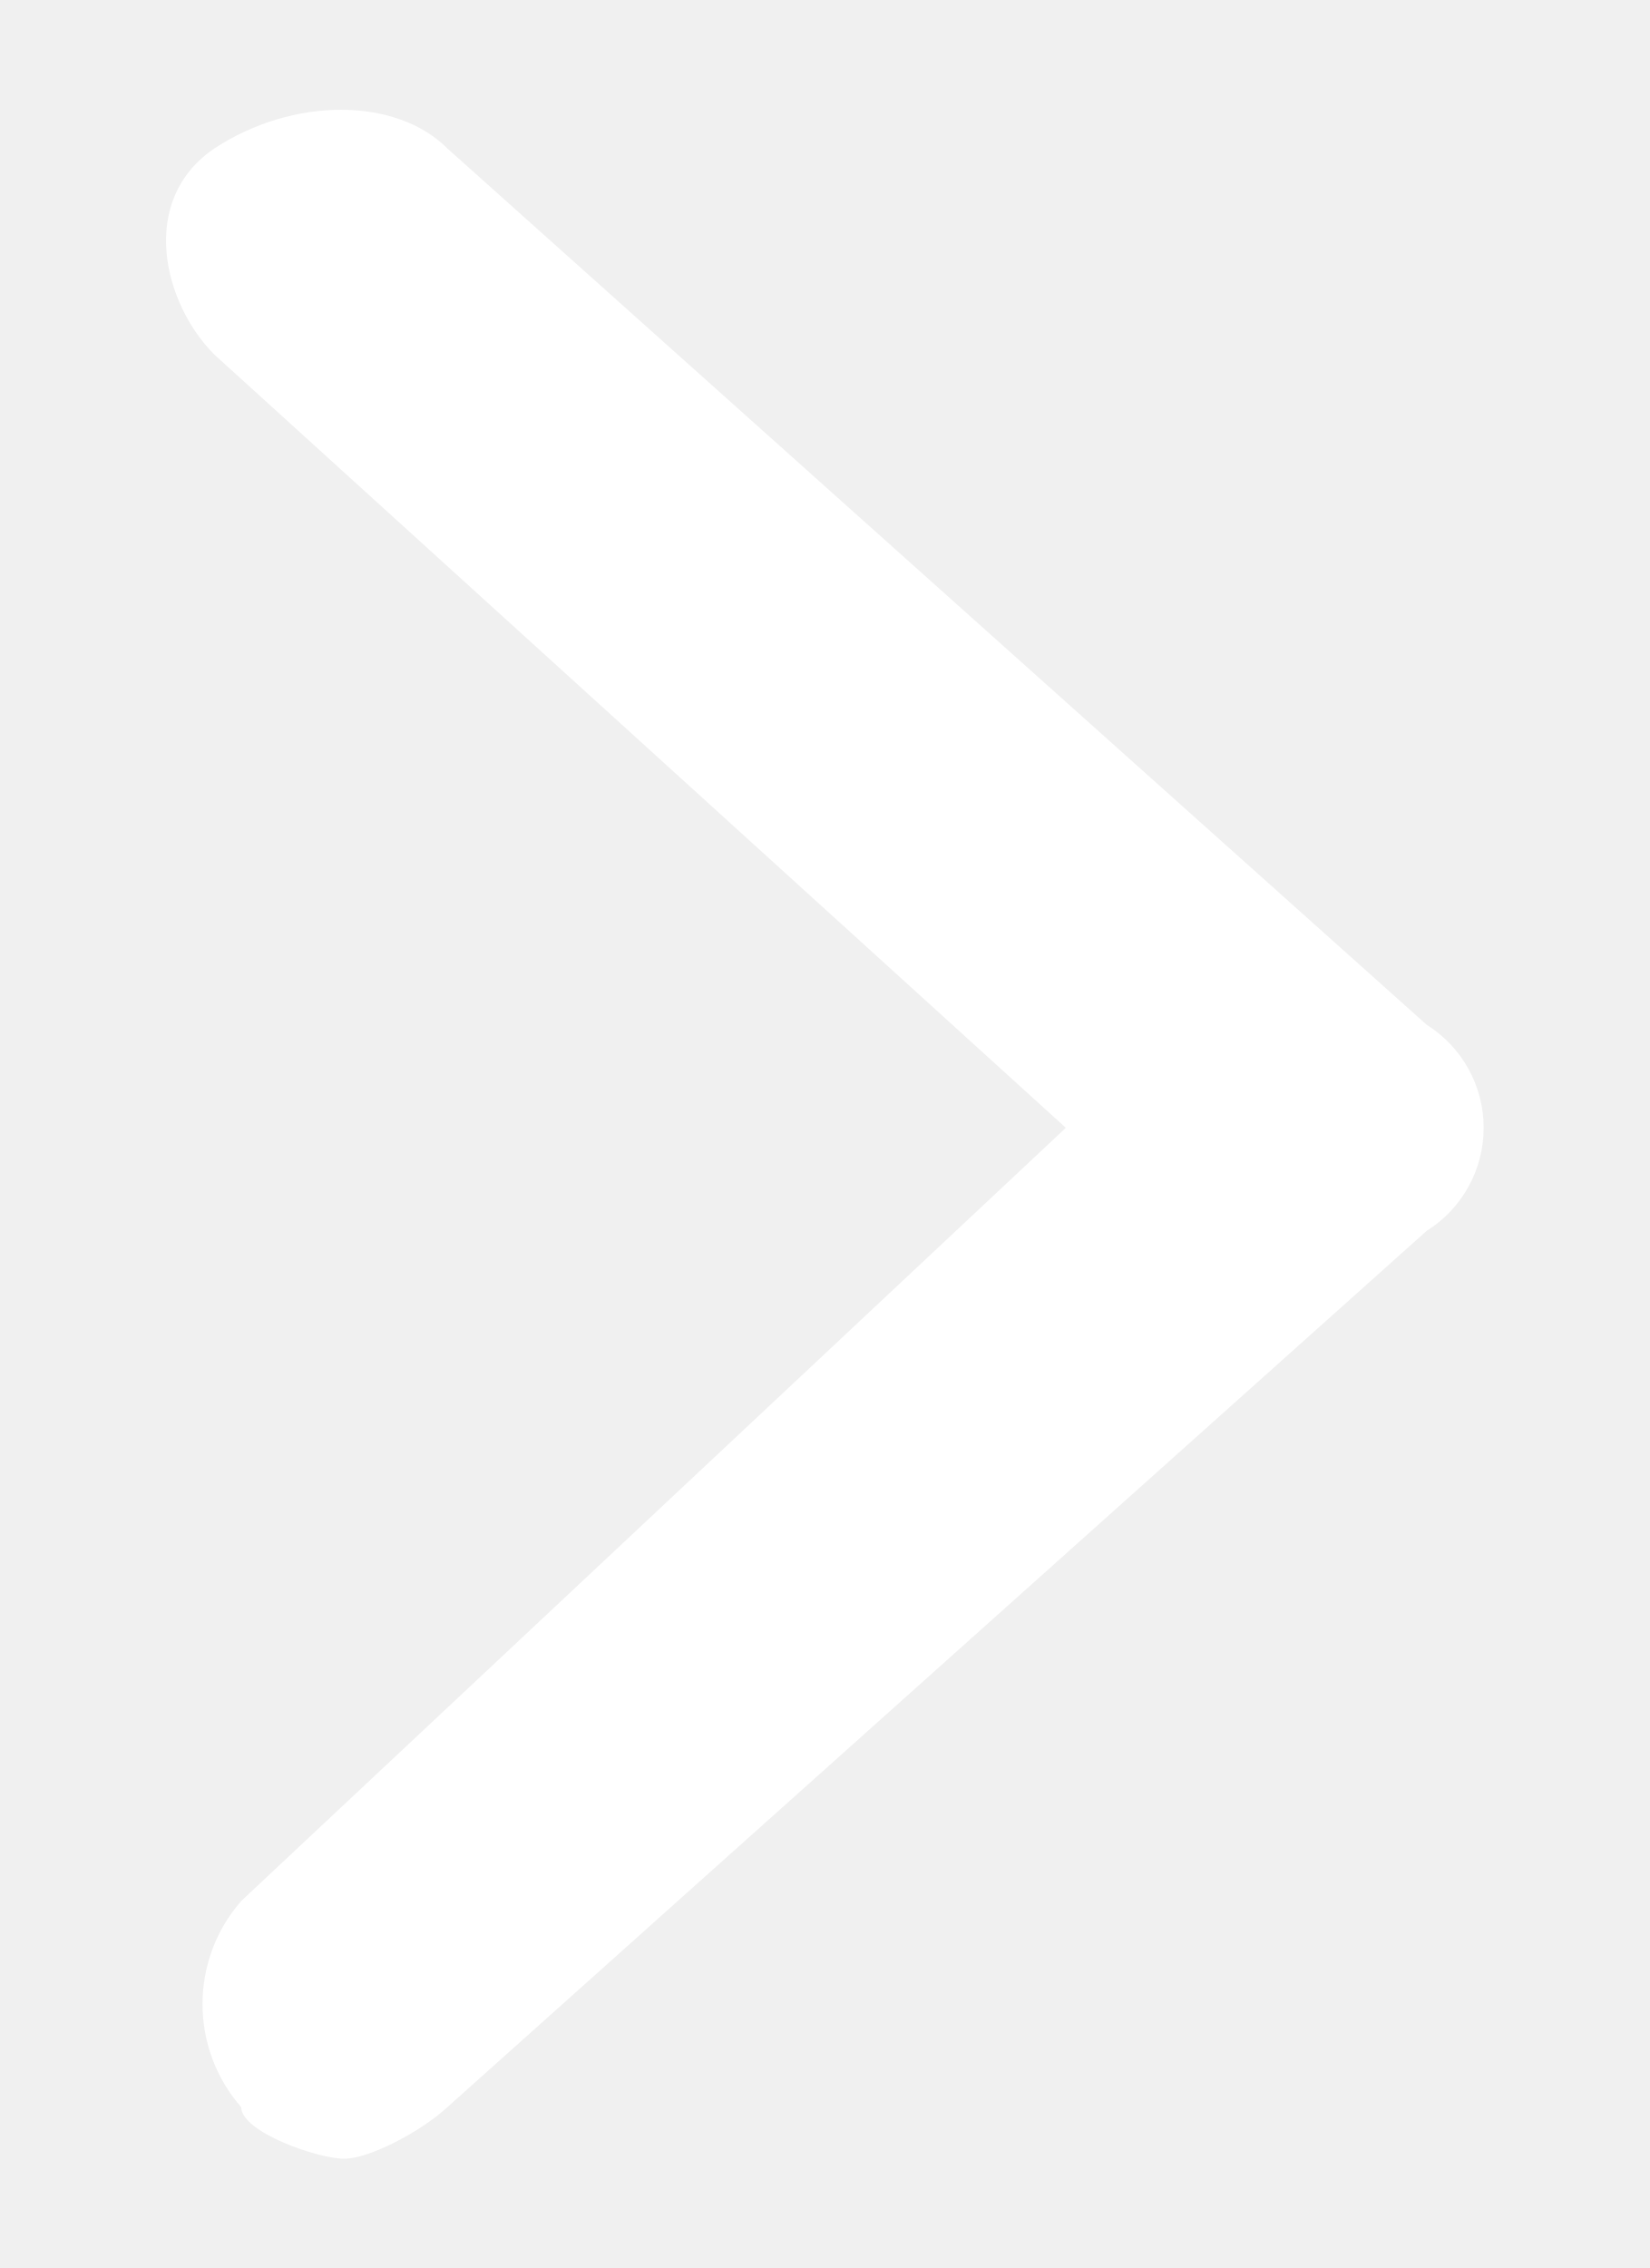
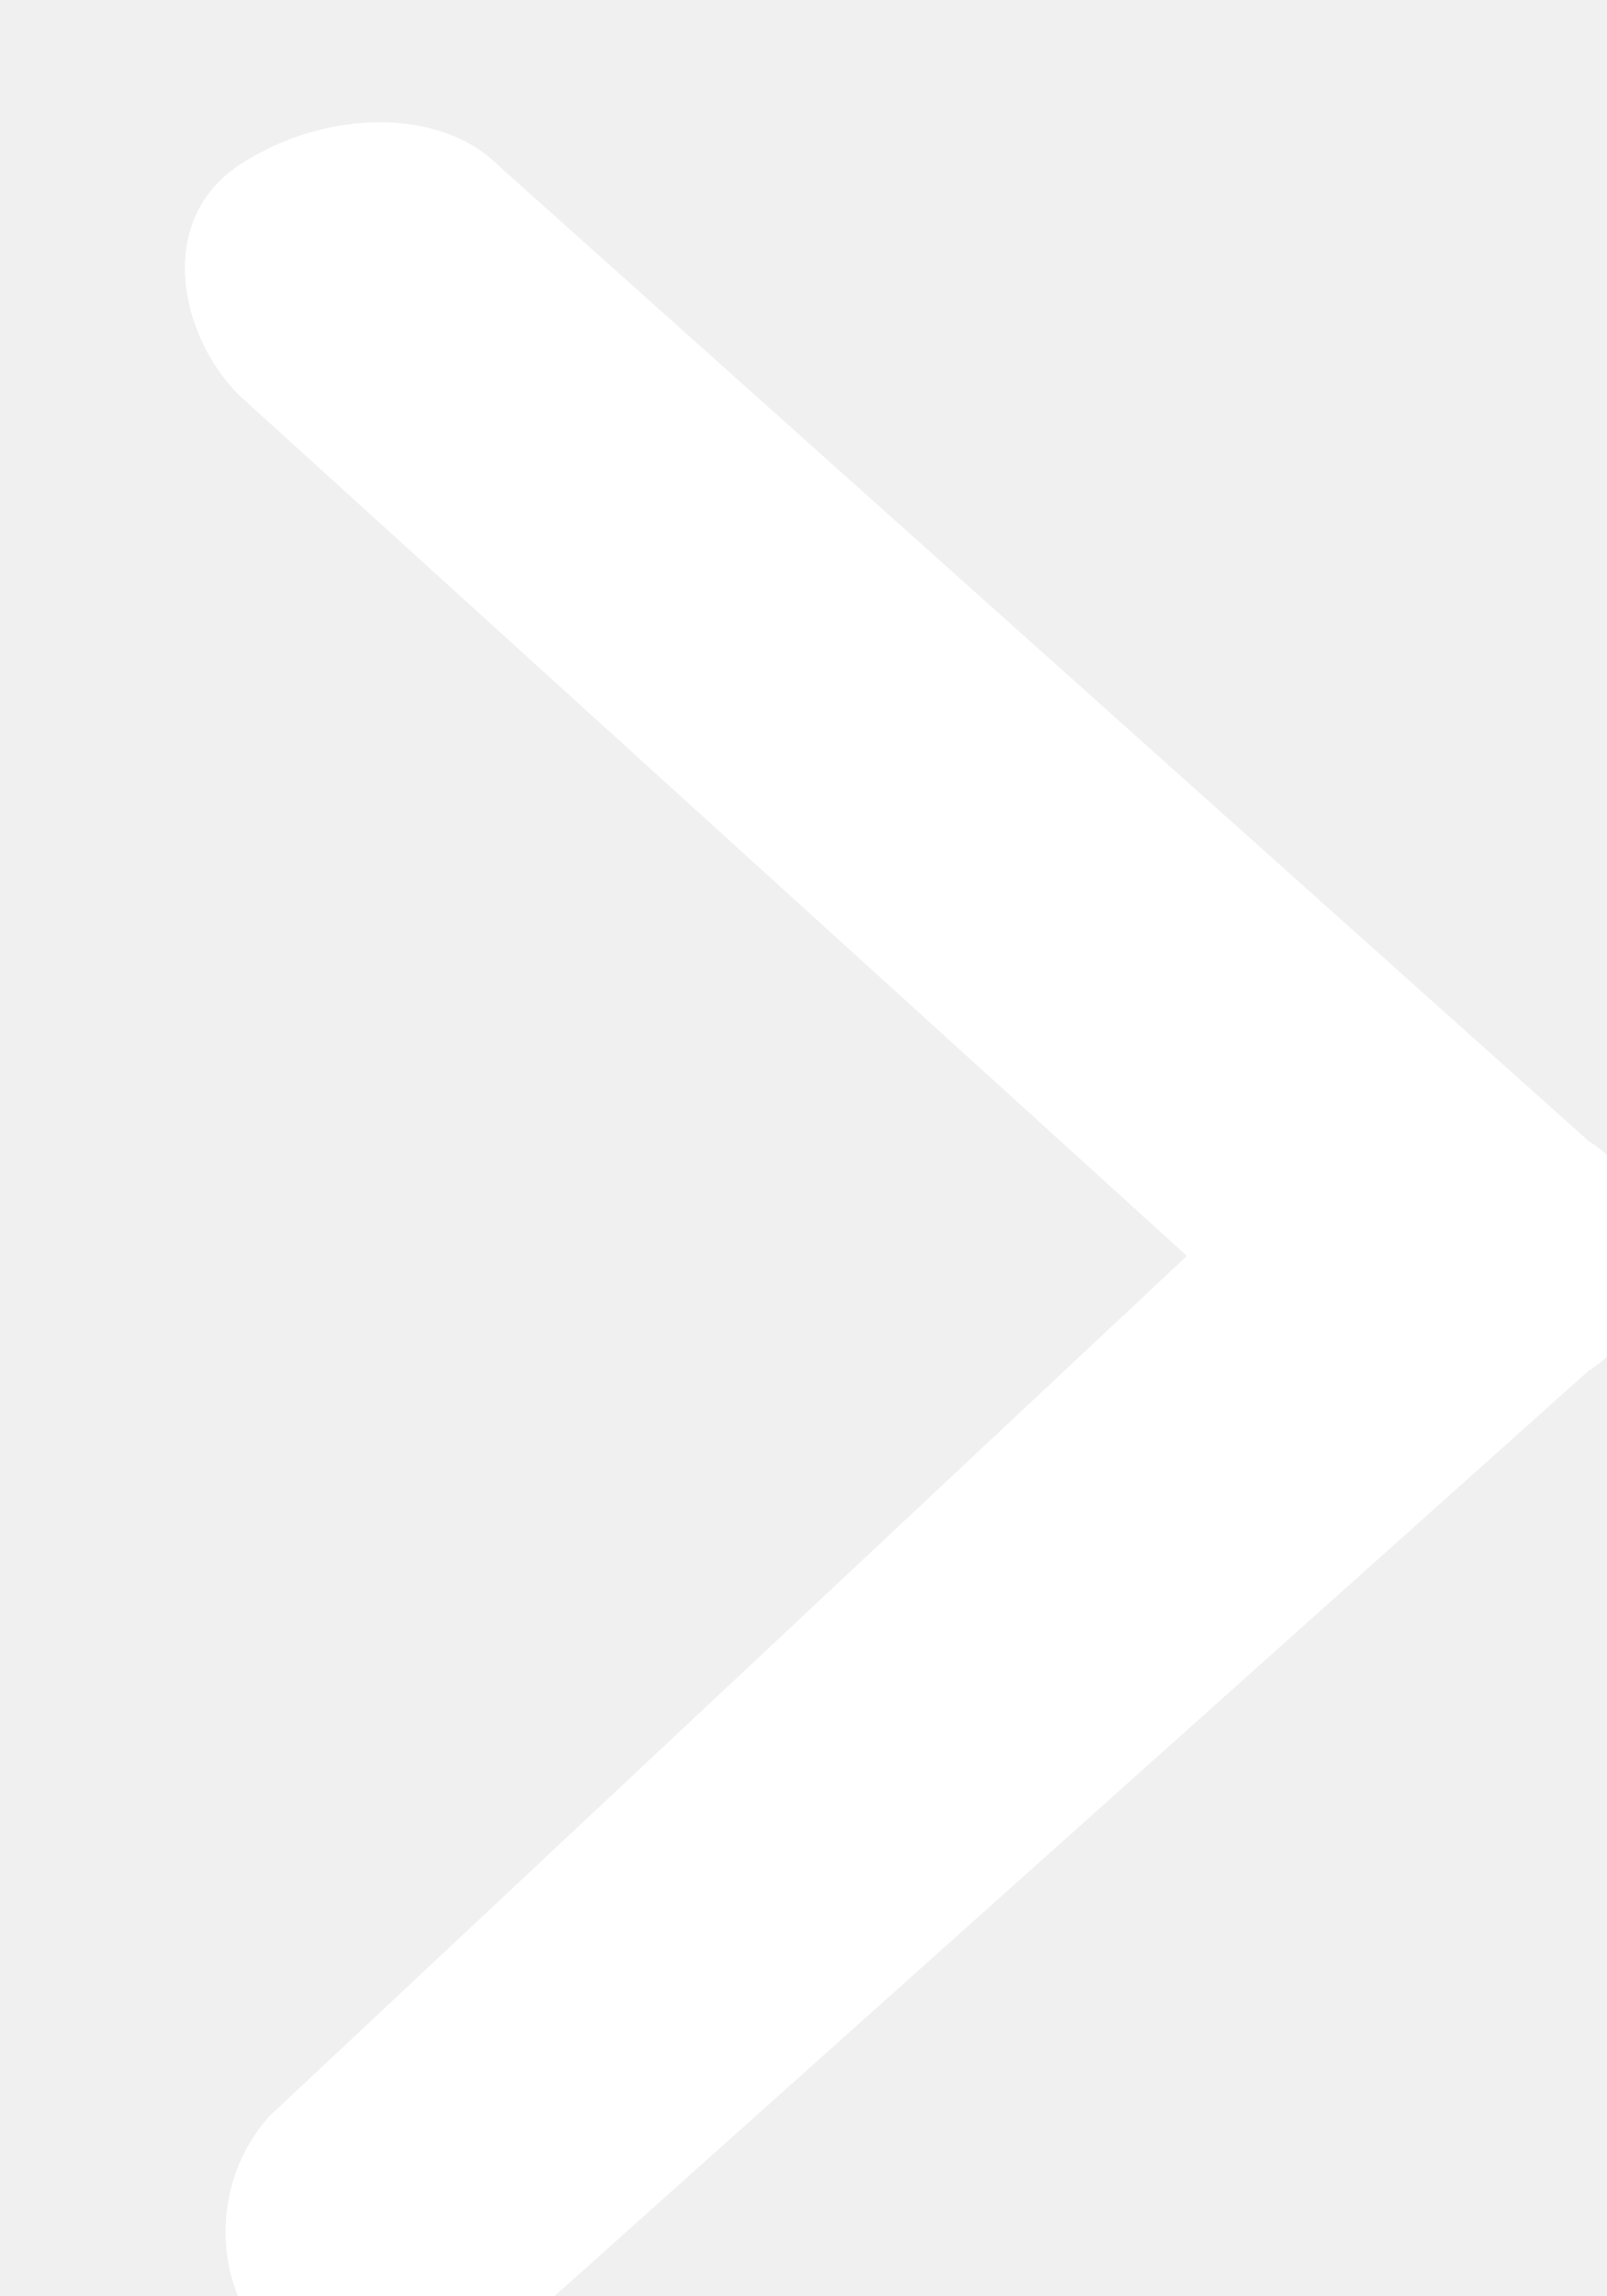
- <svg xmlns="http://www.w3.org/2000/svg" width="8" height="11" fill="none">
+ <svg xmlns="http://www.w3.org/2000/svg" width="7" height="10" fill="none">
  <path d="M6.92 4.97 2.17.72c-.25-.25-.75-.25-1.13 0-.37.25-.25.75 0 1l4.13 3.75-4 3.75a.76.76 0 0 0 0 1c0 .12.37.25.5.25.12 0 .37-.13.5-.25l4.75-4.25a.59.59 0 0 0 0-1Z" fill="#fff" />
</svg>
